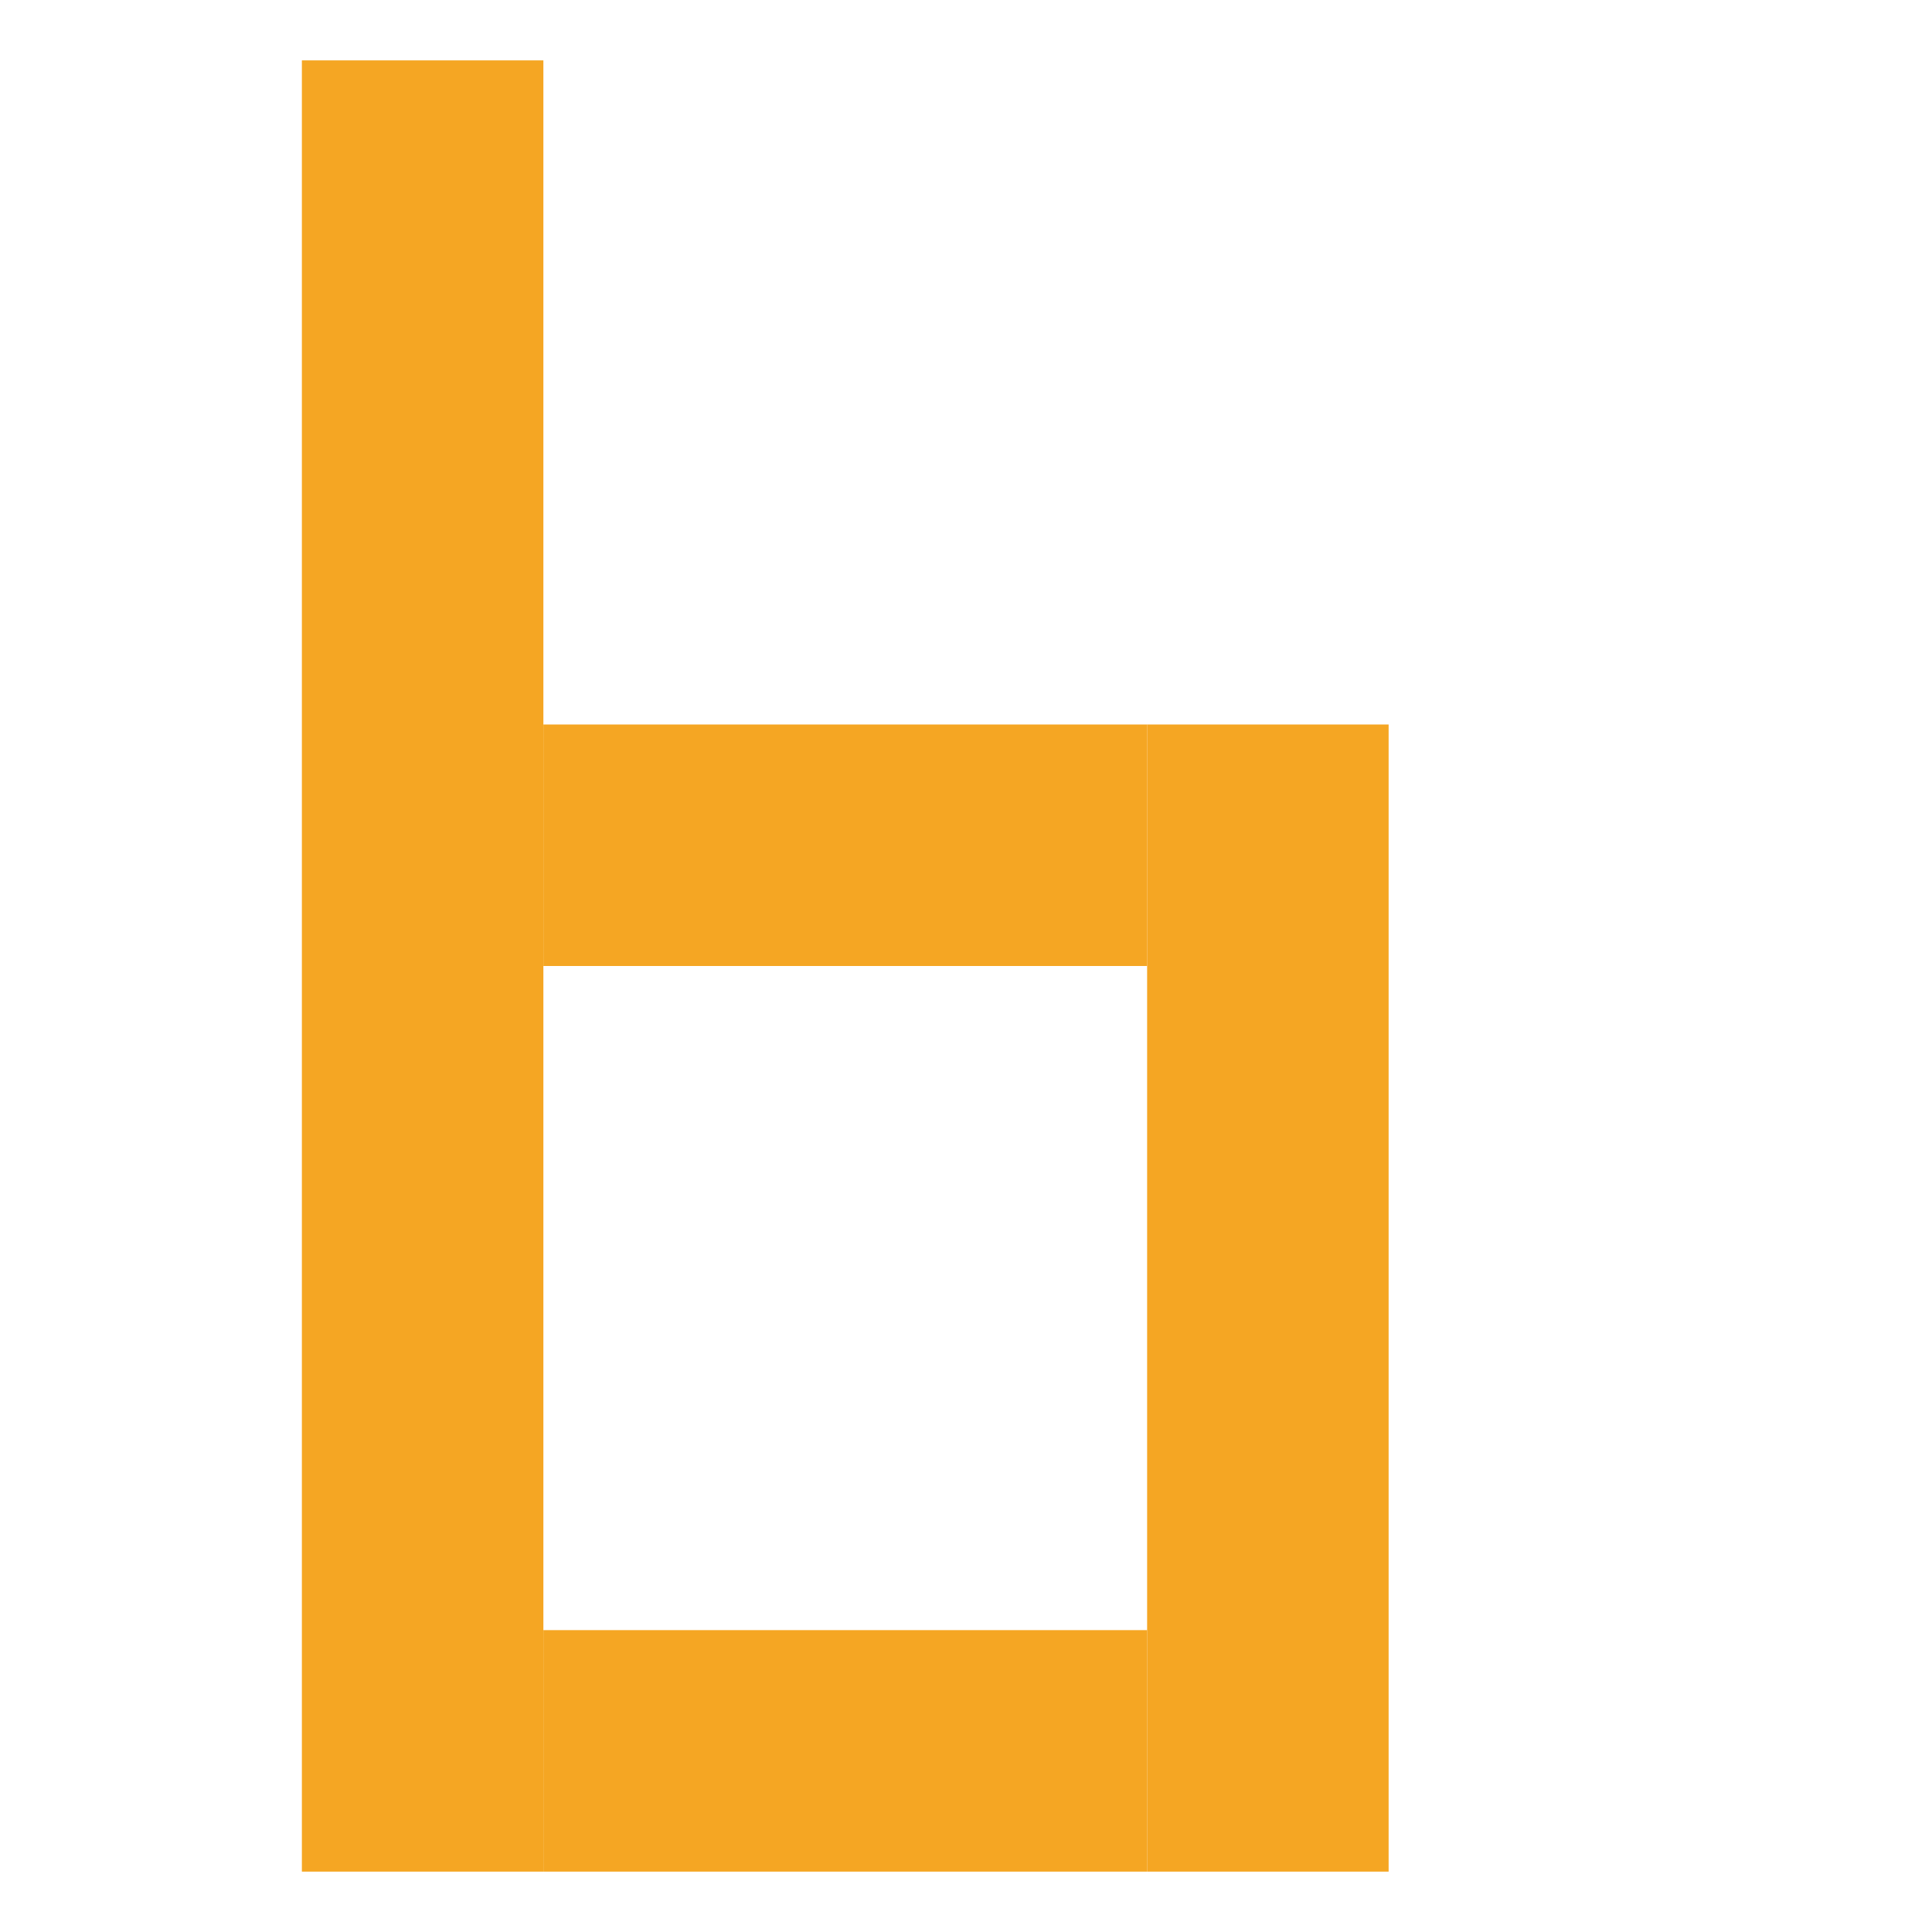
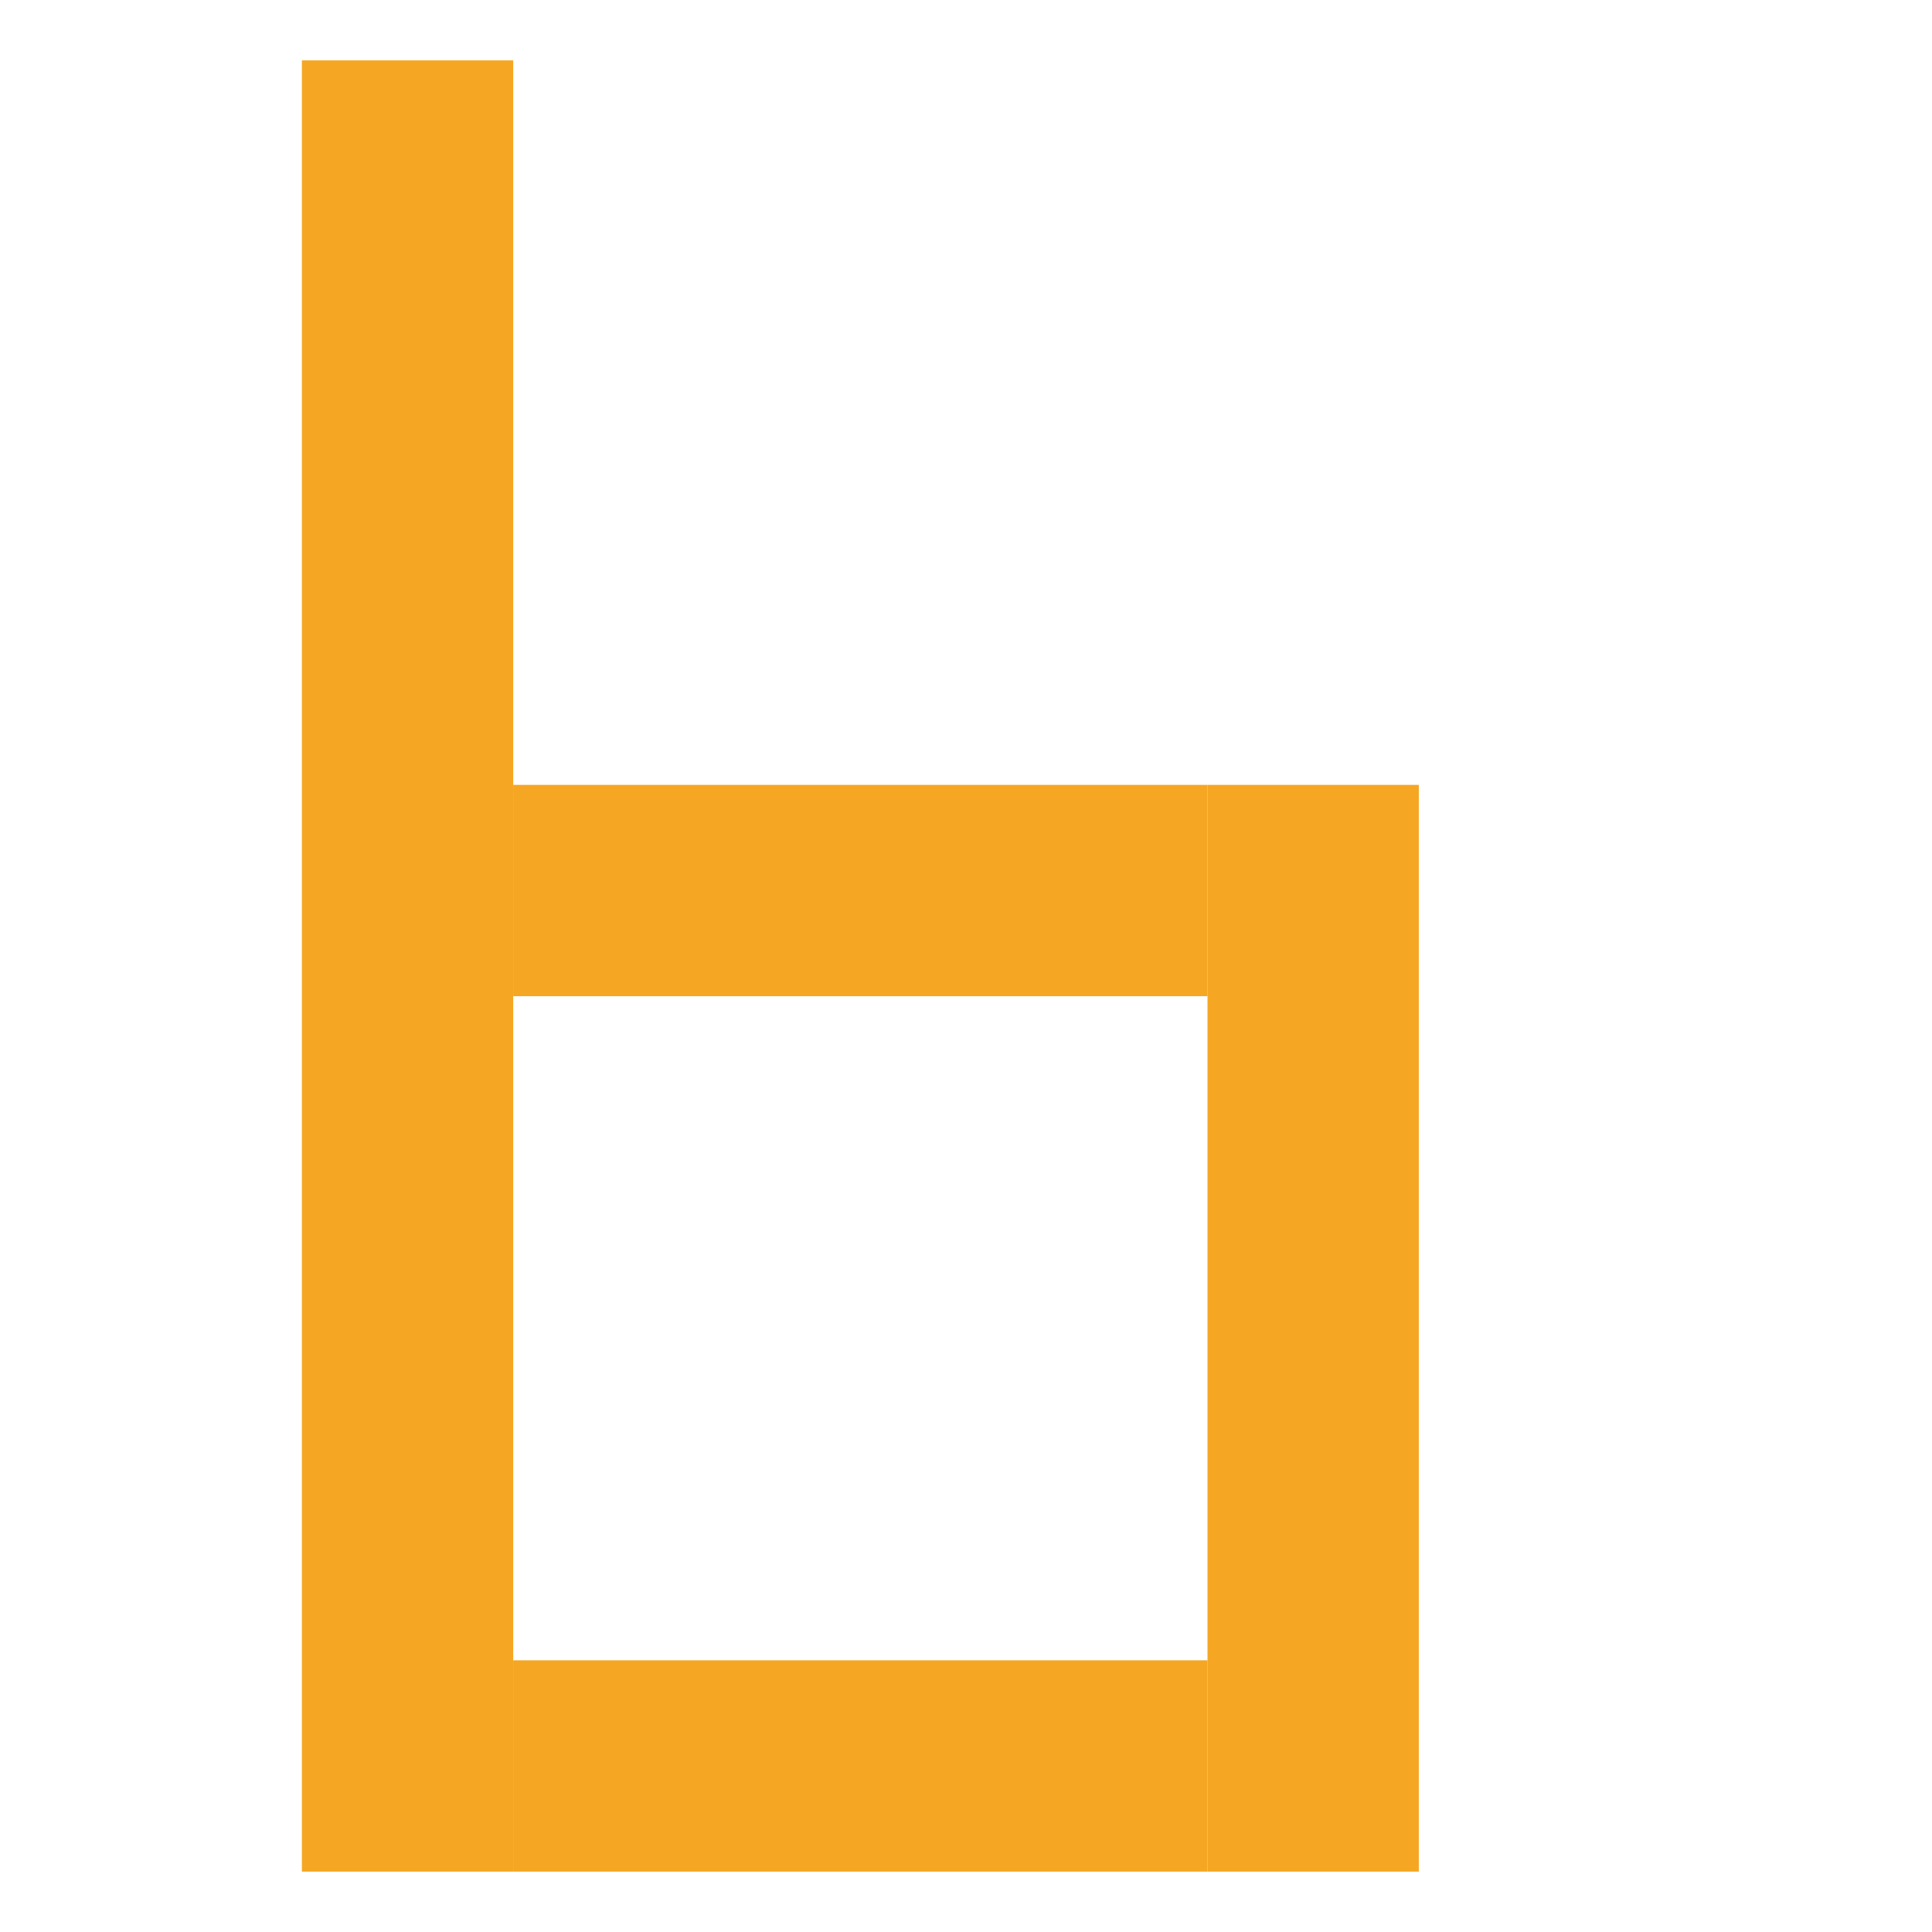
<svg xmlns="http://www.w3.org/2000/svg" width="64" height="64" viewBox="0 0 64 64">
-   <rect x="10" y="2" width="8" height="60" fill="#F5A623" />
-   <rect x="18" y="24" width="20" height="8" fill="#F5A623" />
-   <rect x="38" y="24" width="8" height="38" fill="#F5A623" />
-   <rect x="18" y="54" width="20" height="8" fill="#F5A623" />
+   <rect x="10" y="2" width="7" height="60" fill="#F5A623" />
+   <rect x="40" y="26" width="7" height="36" fill="#F5A623" />
+   <rect x="17" y="26" width="23" height="7" fill="#F5A623" />
+   <rect x="17" y="55" width="23" height="7" fill="#F5A623" />
</svg>
